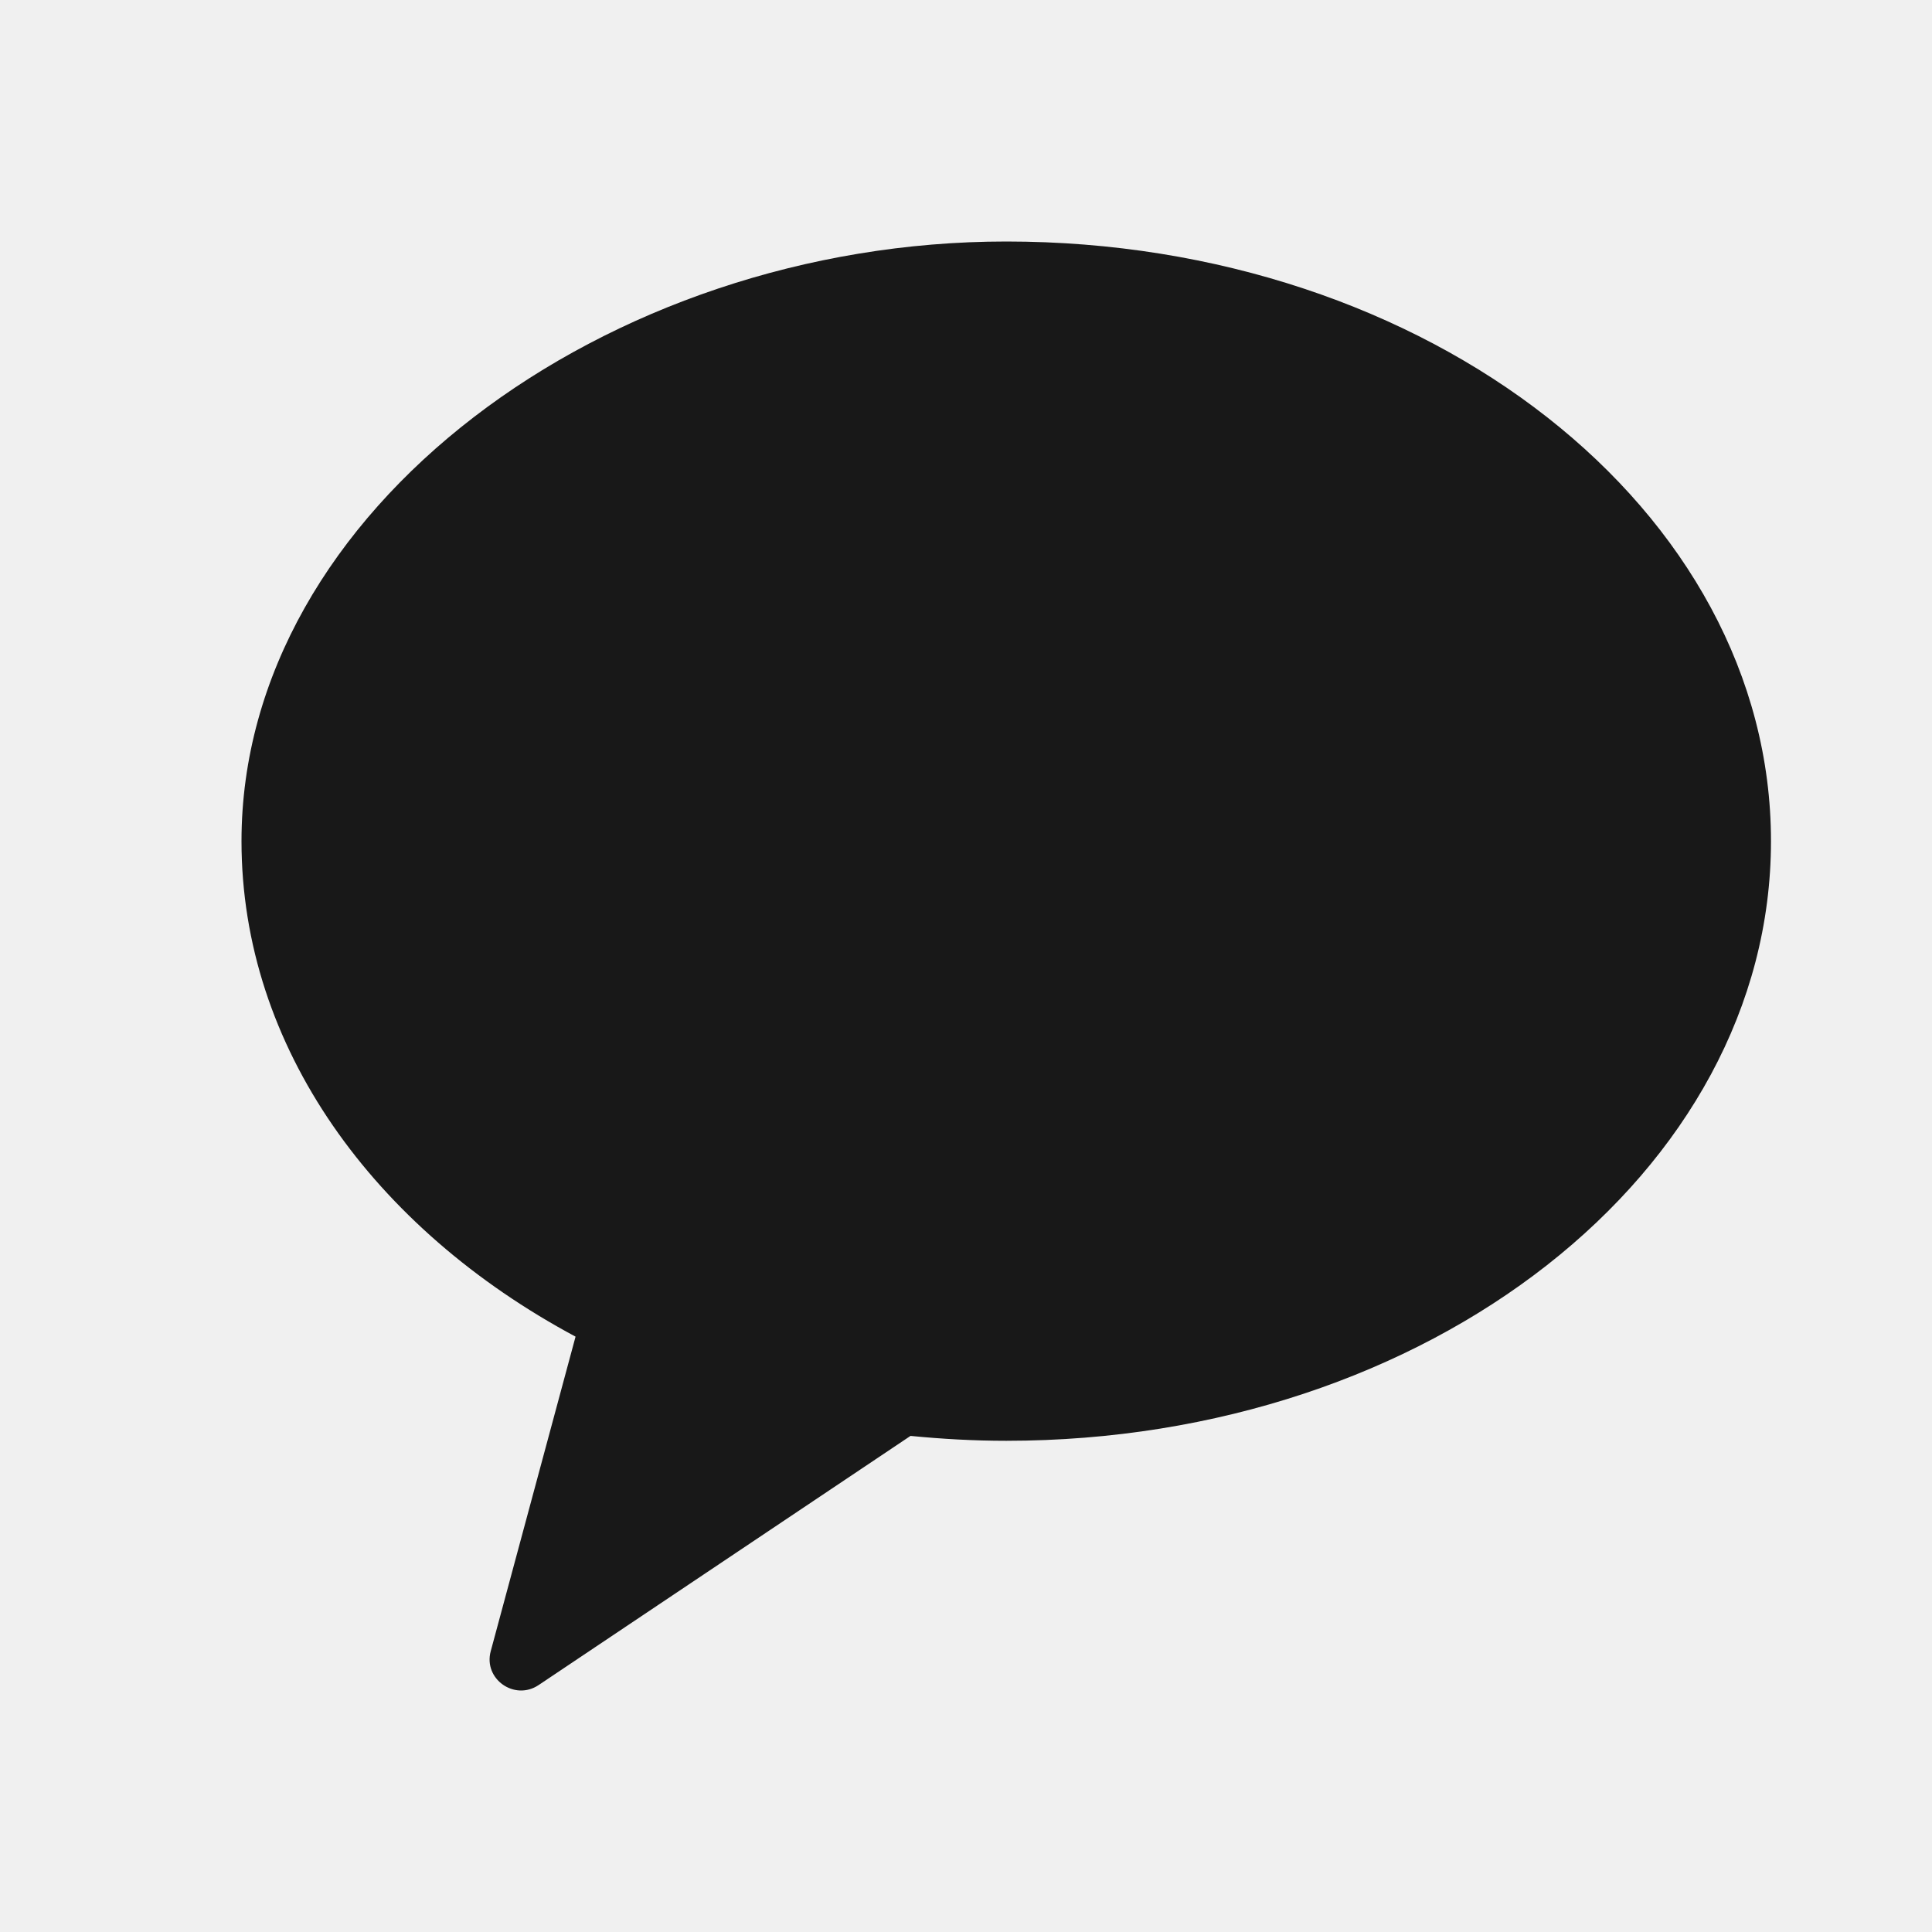
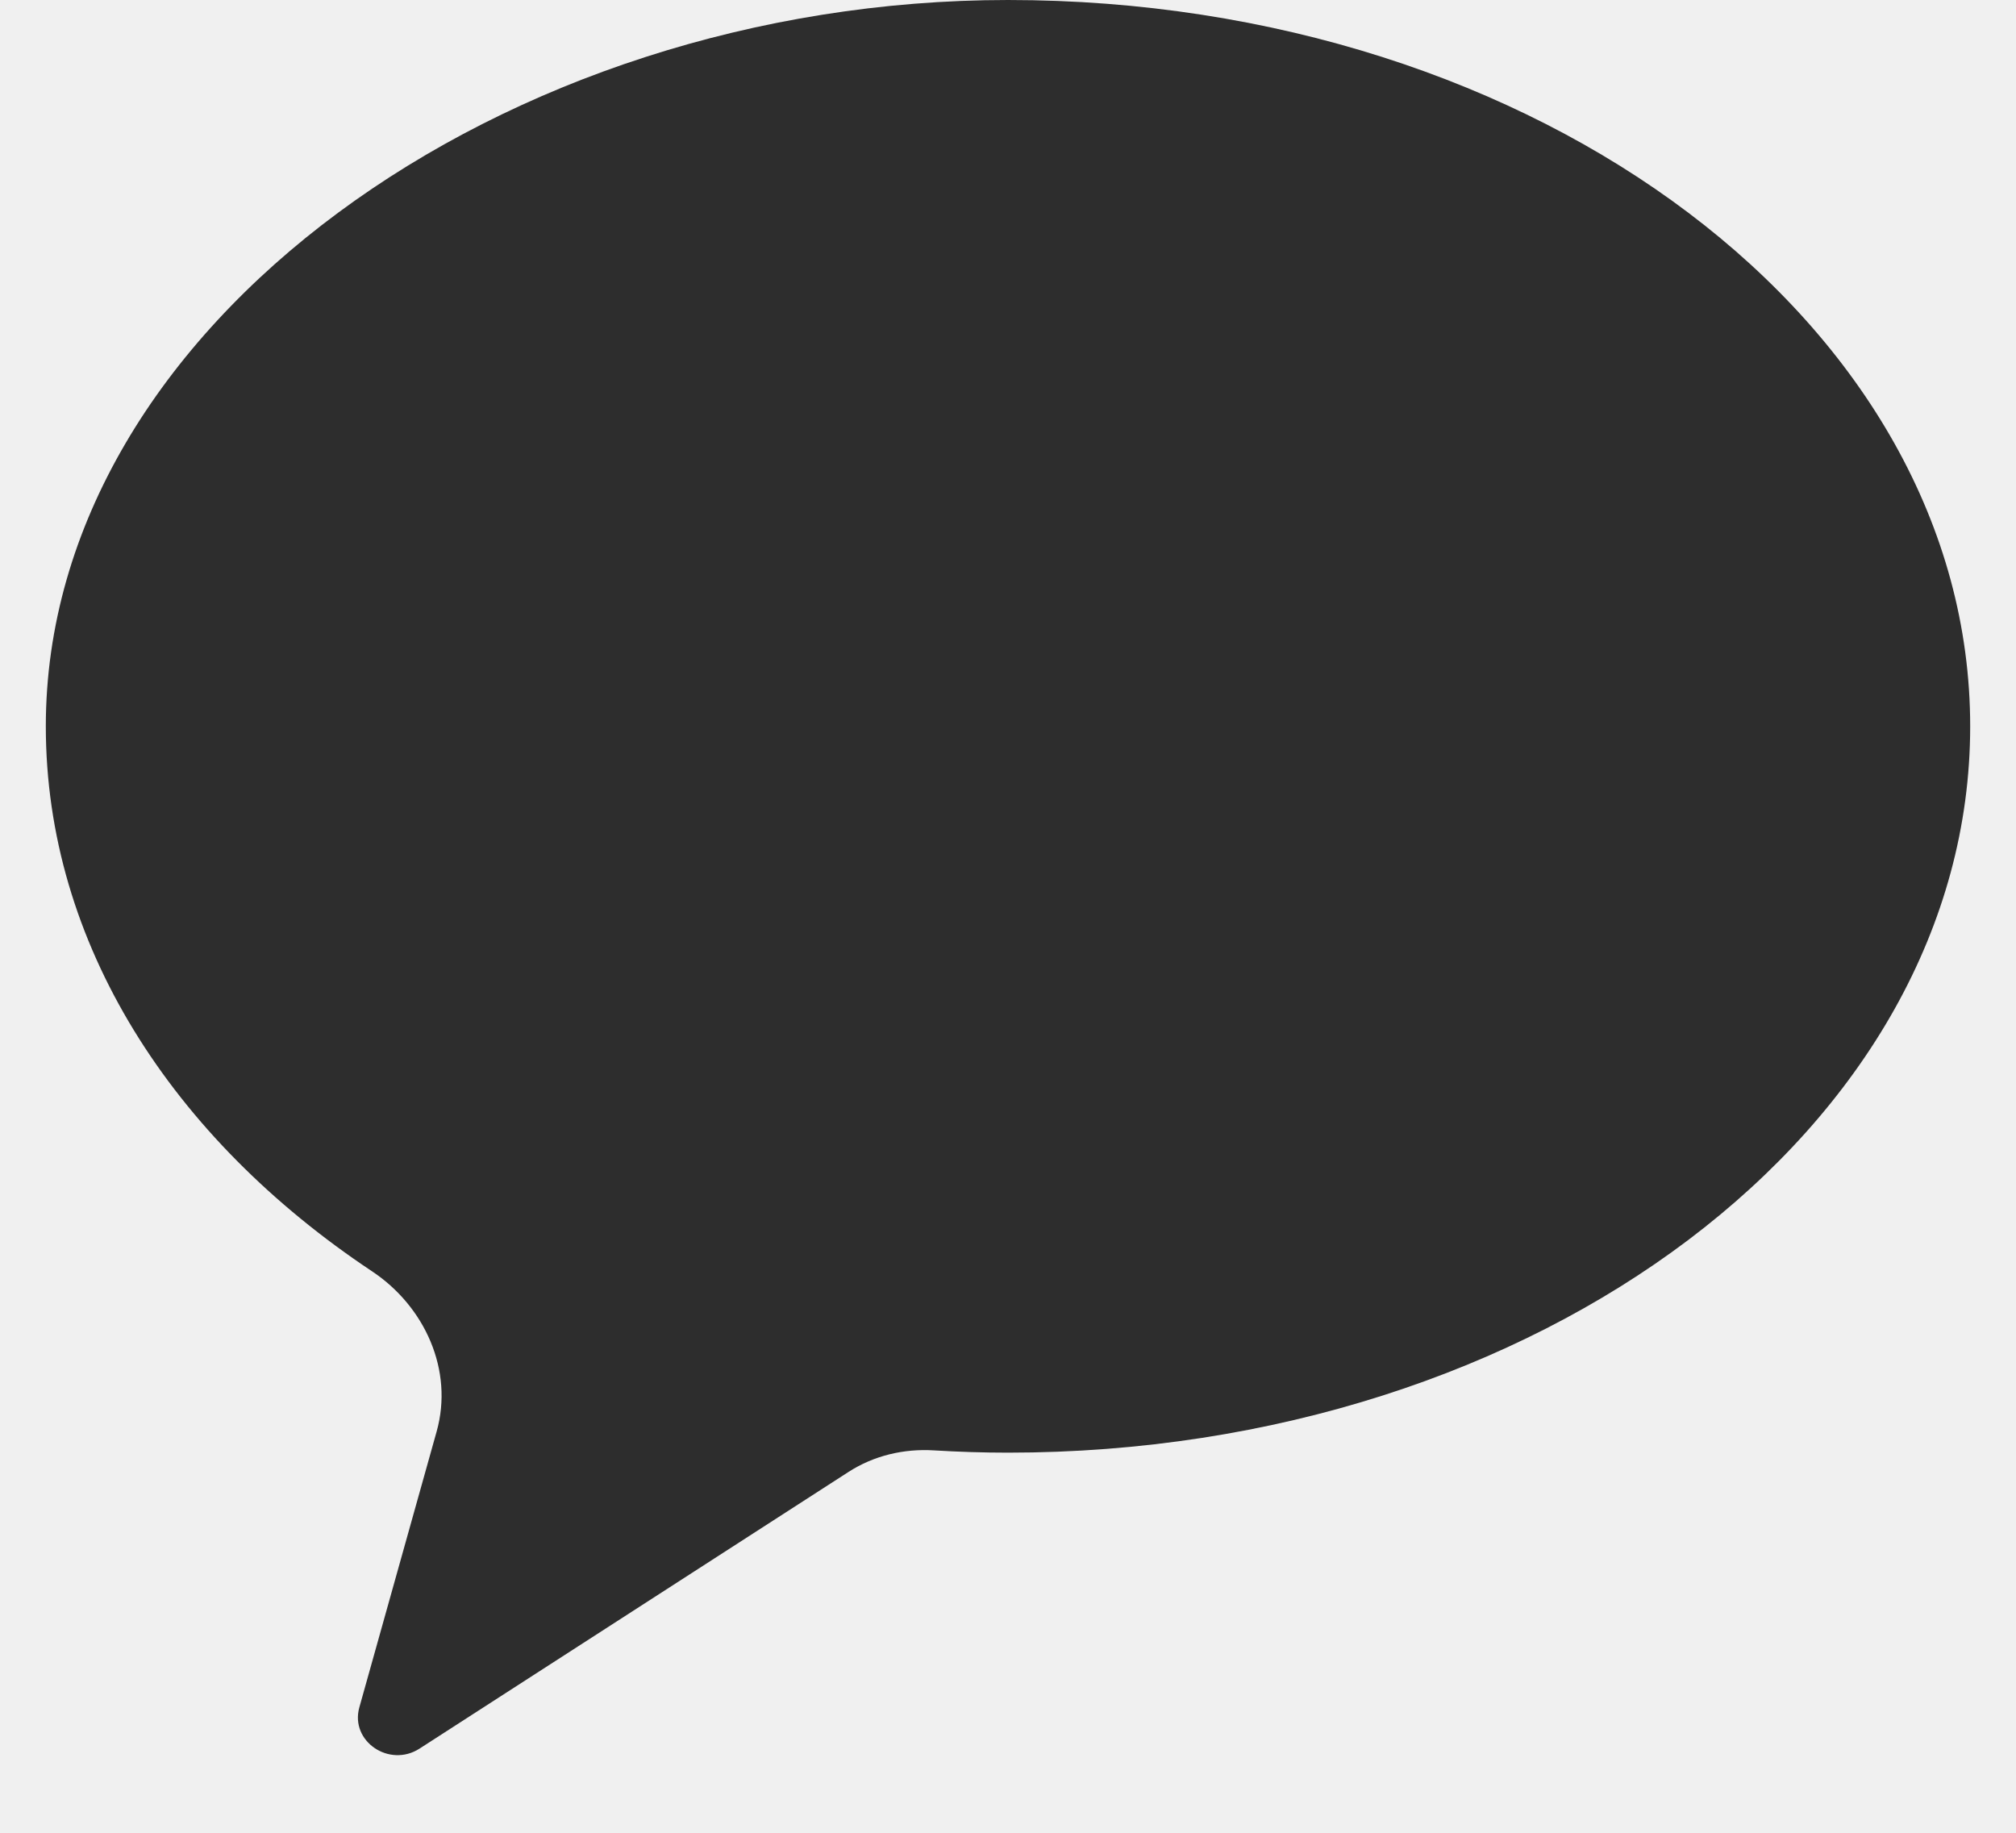
- <svg xml:space="preserve" fill="white" viewBox="0 0 32 32">
-   <path fill-rule="evenodd" clip-rule="evenodd" d="M16.667 4C10.038 4 4 8.447 4 13.932C4 17.343 6.193 20.35 9.533 22.139L8.128 27.349C8.003 27.809 8.522 28.177 8.921 27.91L15.081 23.783C15.601 23.834 16.13 23.864 16.667 23.864C23.663 23.864 29.333 19.416 29.333 13.932C29.333 8.447 23.663 4 16.667 4Z" fill="black" fill-opacity="0.902">
- </path>
+ <svg xmlns="http://www.w3.org/2000/svg" width="22" height="20" viewBox="0 0 22 20" fill="none">
+   <path opacity="0.9" fill-rule="evenodd" clip-rule="evenodd" d="M11 0C5.505 0 0.5 3.549 0.5 7.926C0.5 10.295 1.877 12.421 4.06 13.873C4.637 14.257 4.952 14.954 4.765 15.621L3.921 18.633C3.819 19.002 4.249 19.294 4.579 19.081L9.26 16.062C9.536 15.884 9.863 15.807 10.19 15.827C10.457 15.843 10.727 15.852 11 15.852C16.799 15.852 21.5 12.303 21.5 7.926C21.5 3.549 16.799 0 11 0Z" fill="black" fill-opacity="0.902" />
</svg>
